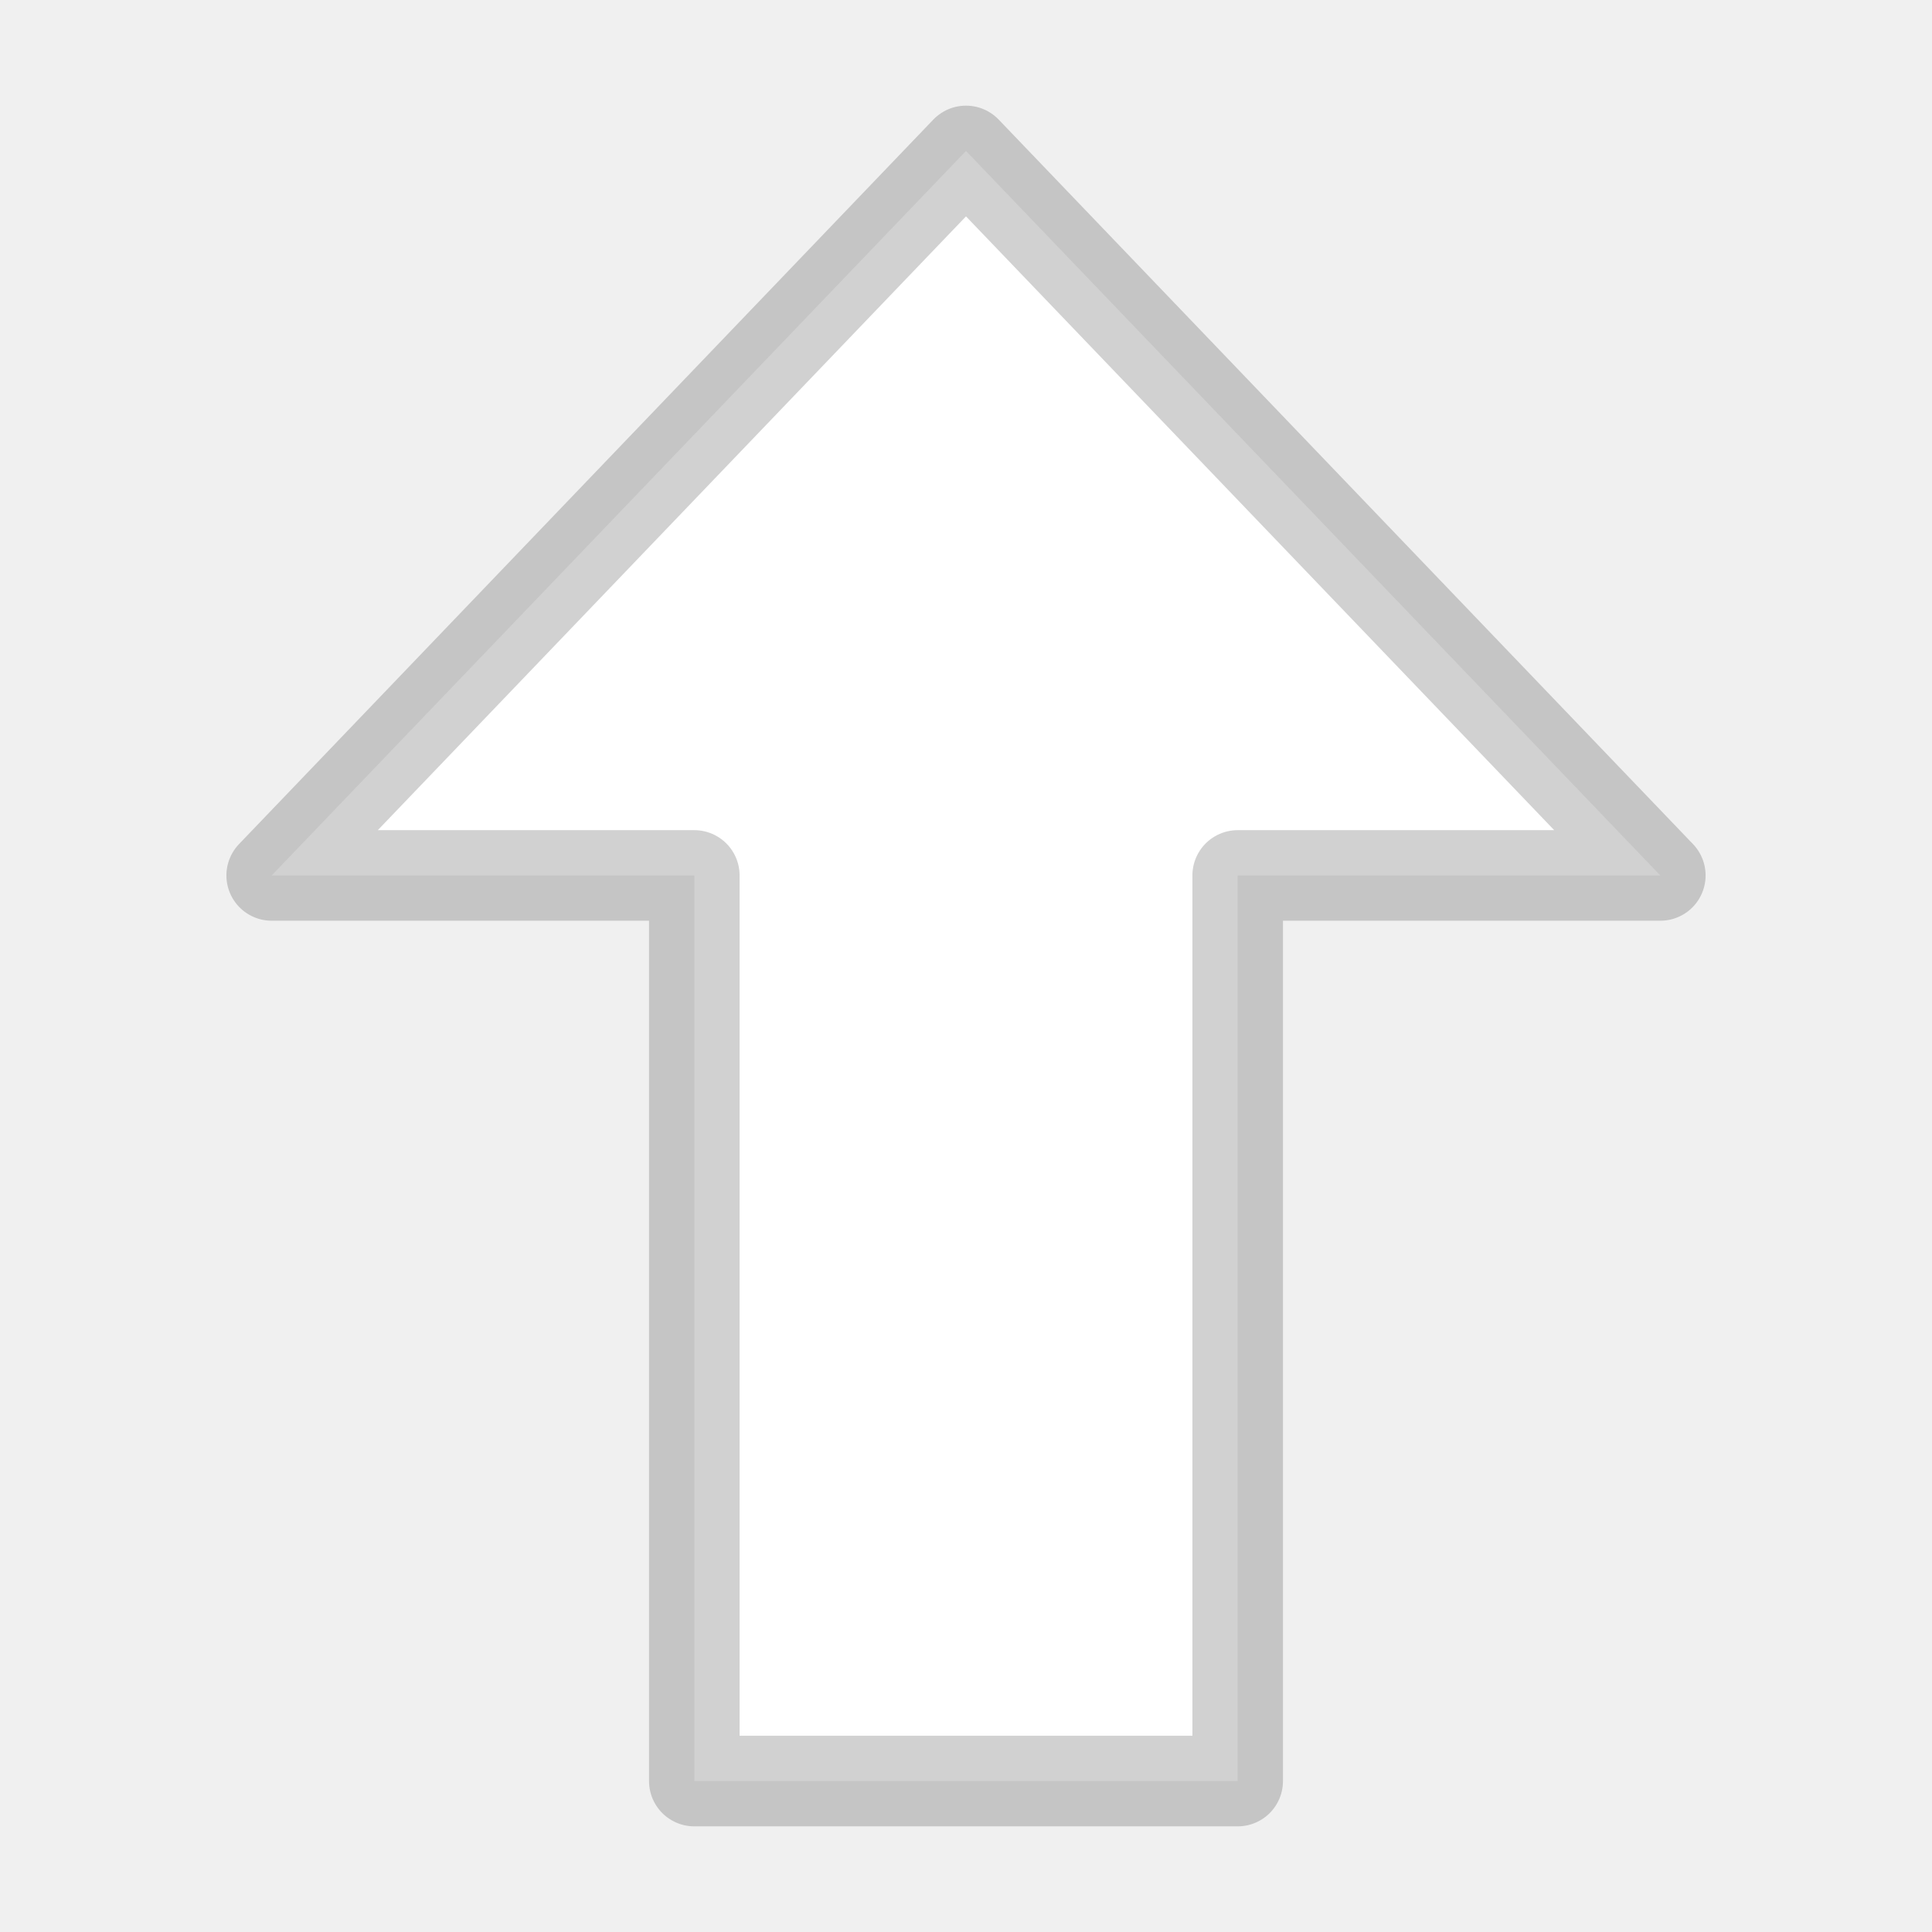
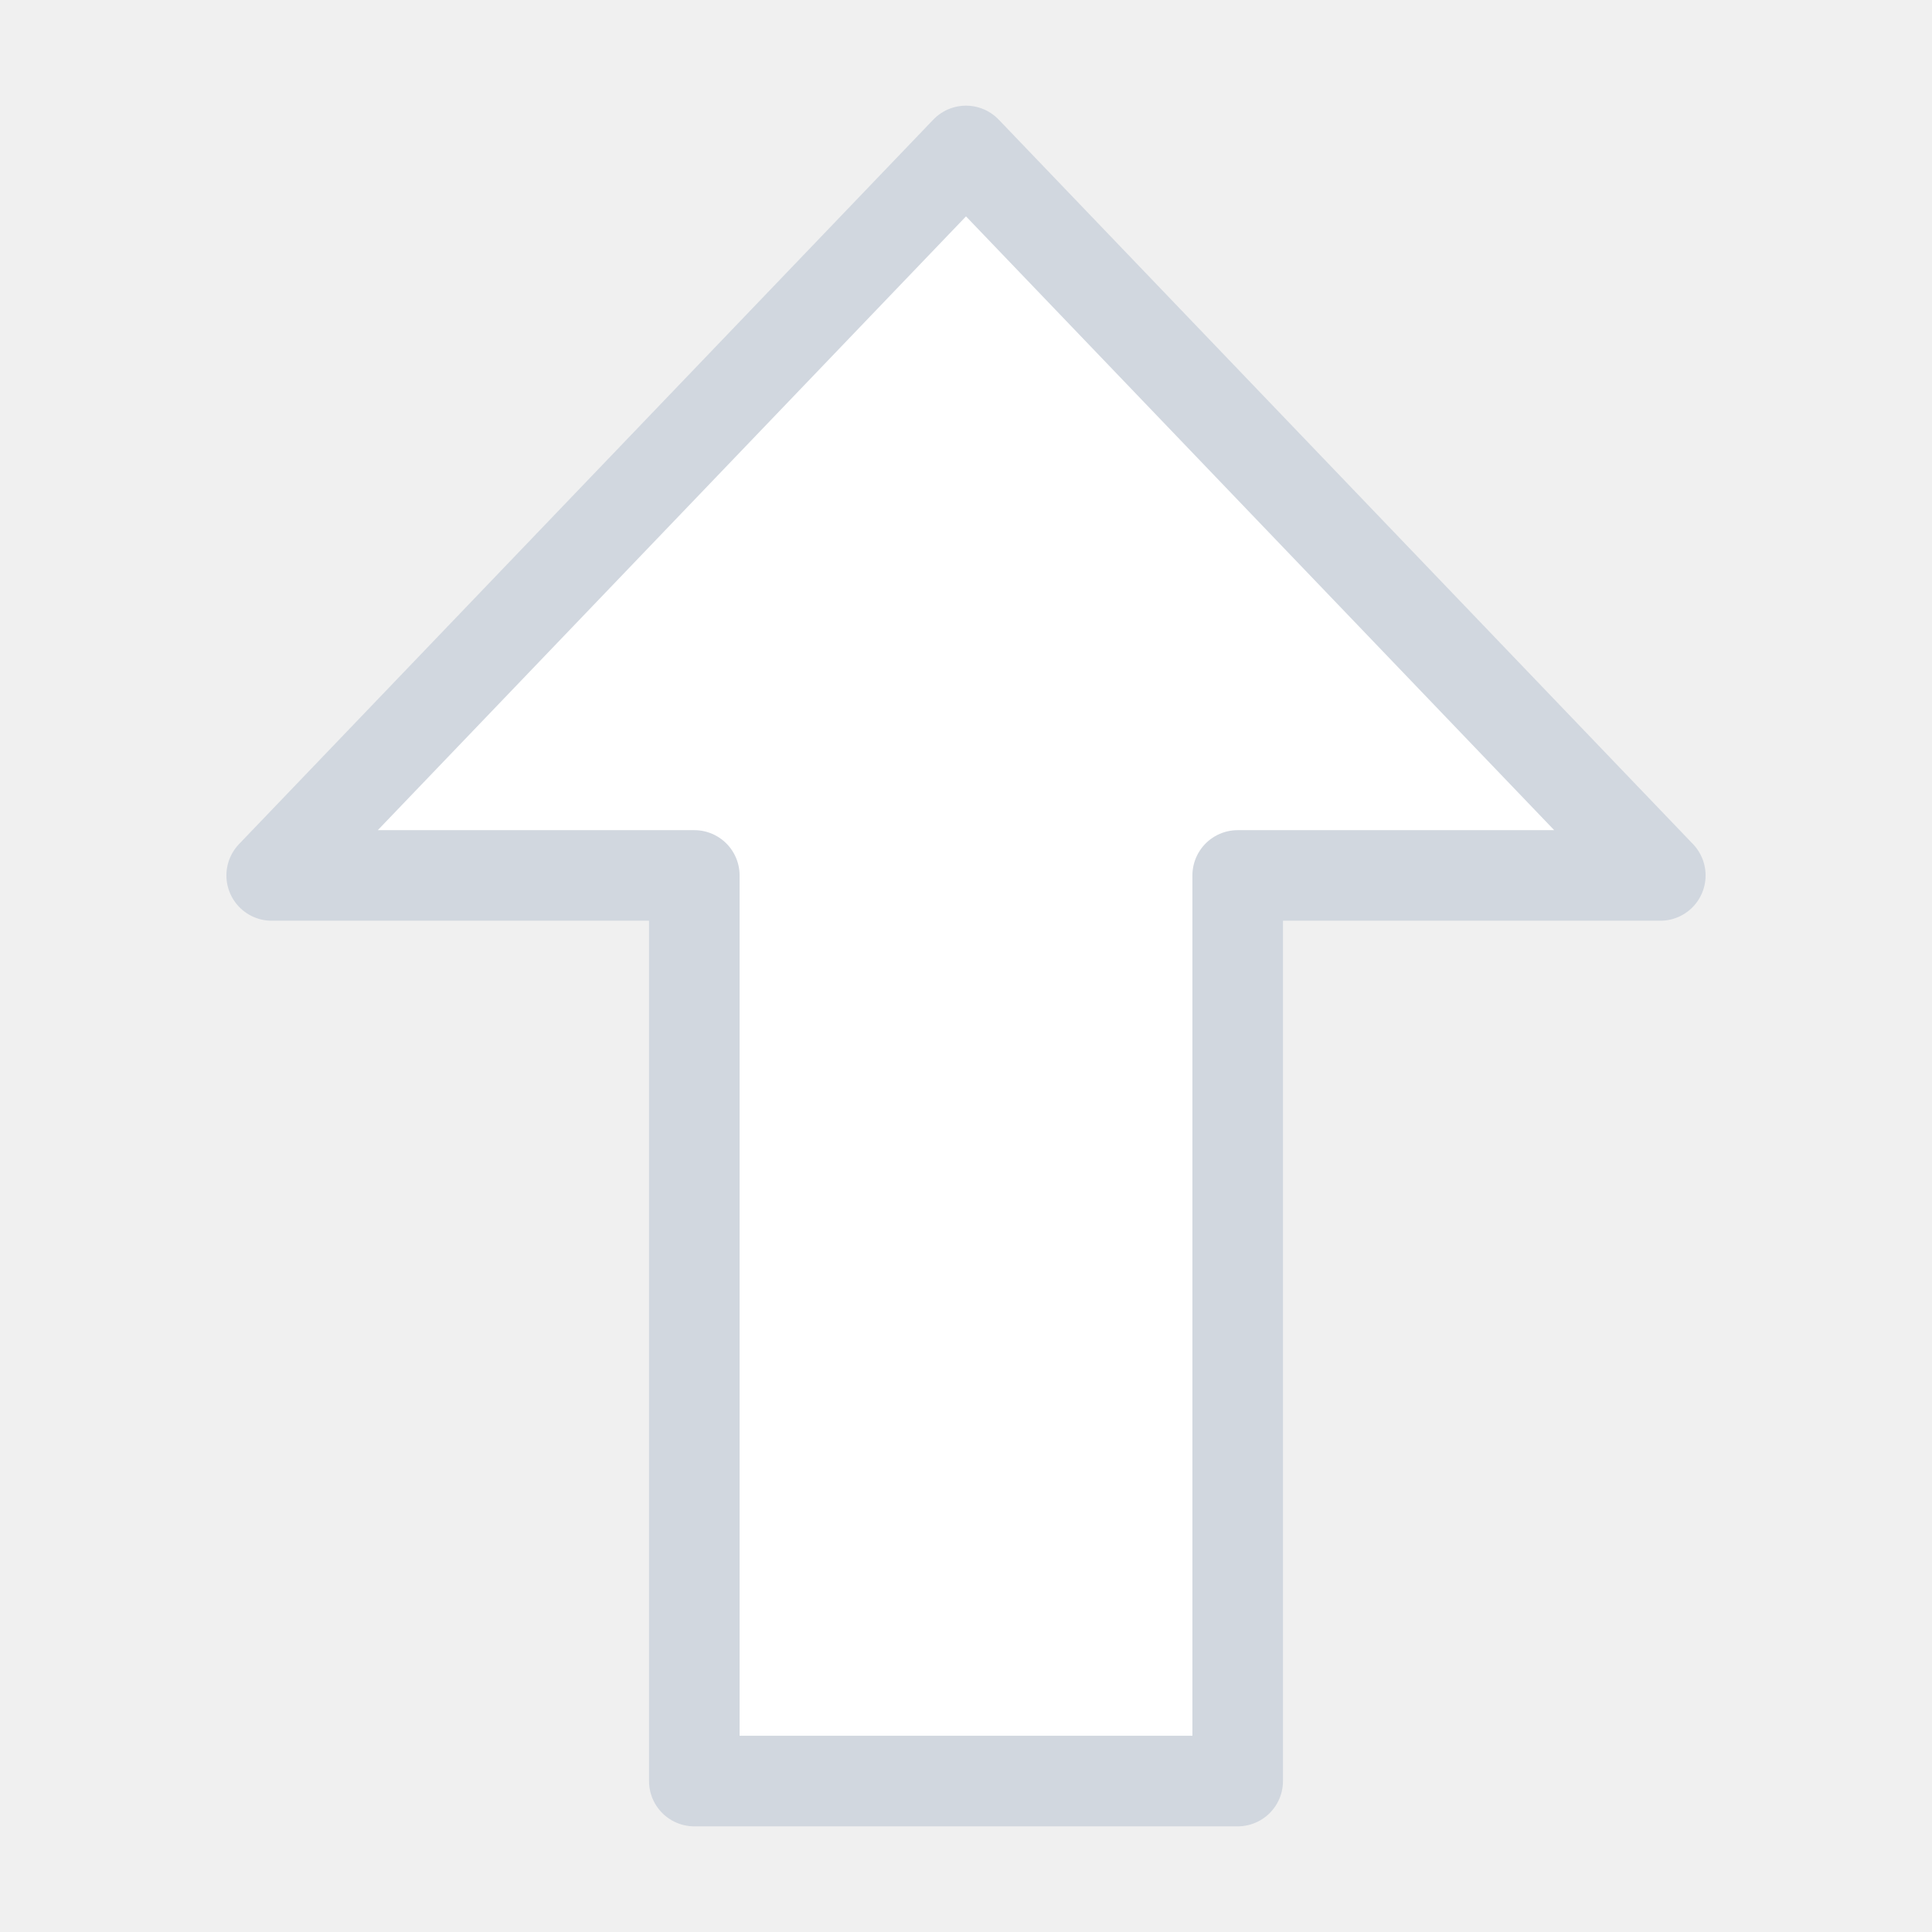
<svg xmlns="http://www.w3.org/2000/svg" viewBox="0 0 64 64" role="img" aria-label="ขึ้น">
-   <path fill="white" stroke="rgba(0,0,0,.18)" stroke-width="3" stroke-linejoin="round" d="M32 5 9 29h14v30h18V29h14L32 5z" />
+   <g transform="rotate(-90 32 32)">
+     <path fill="white" stroke="#d1d7df" stroke-width="3" stroke-linejoin="round" d="m59 32-24-23v14H5v18h30v14l24-23z" />
+   </g>
</svg>
